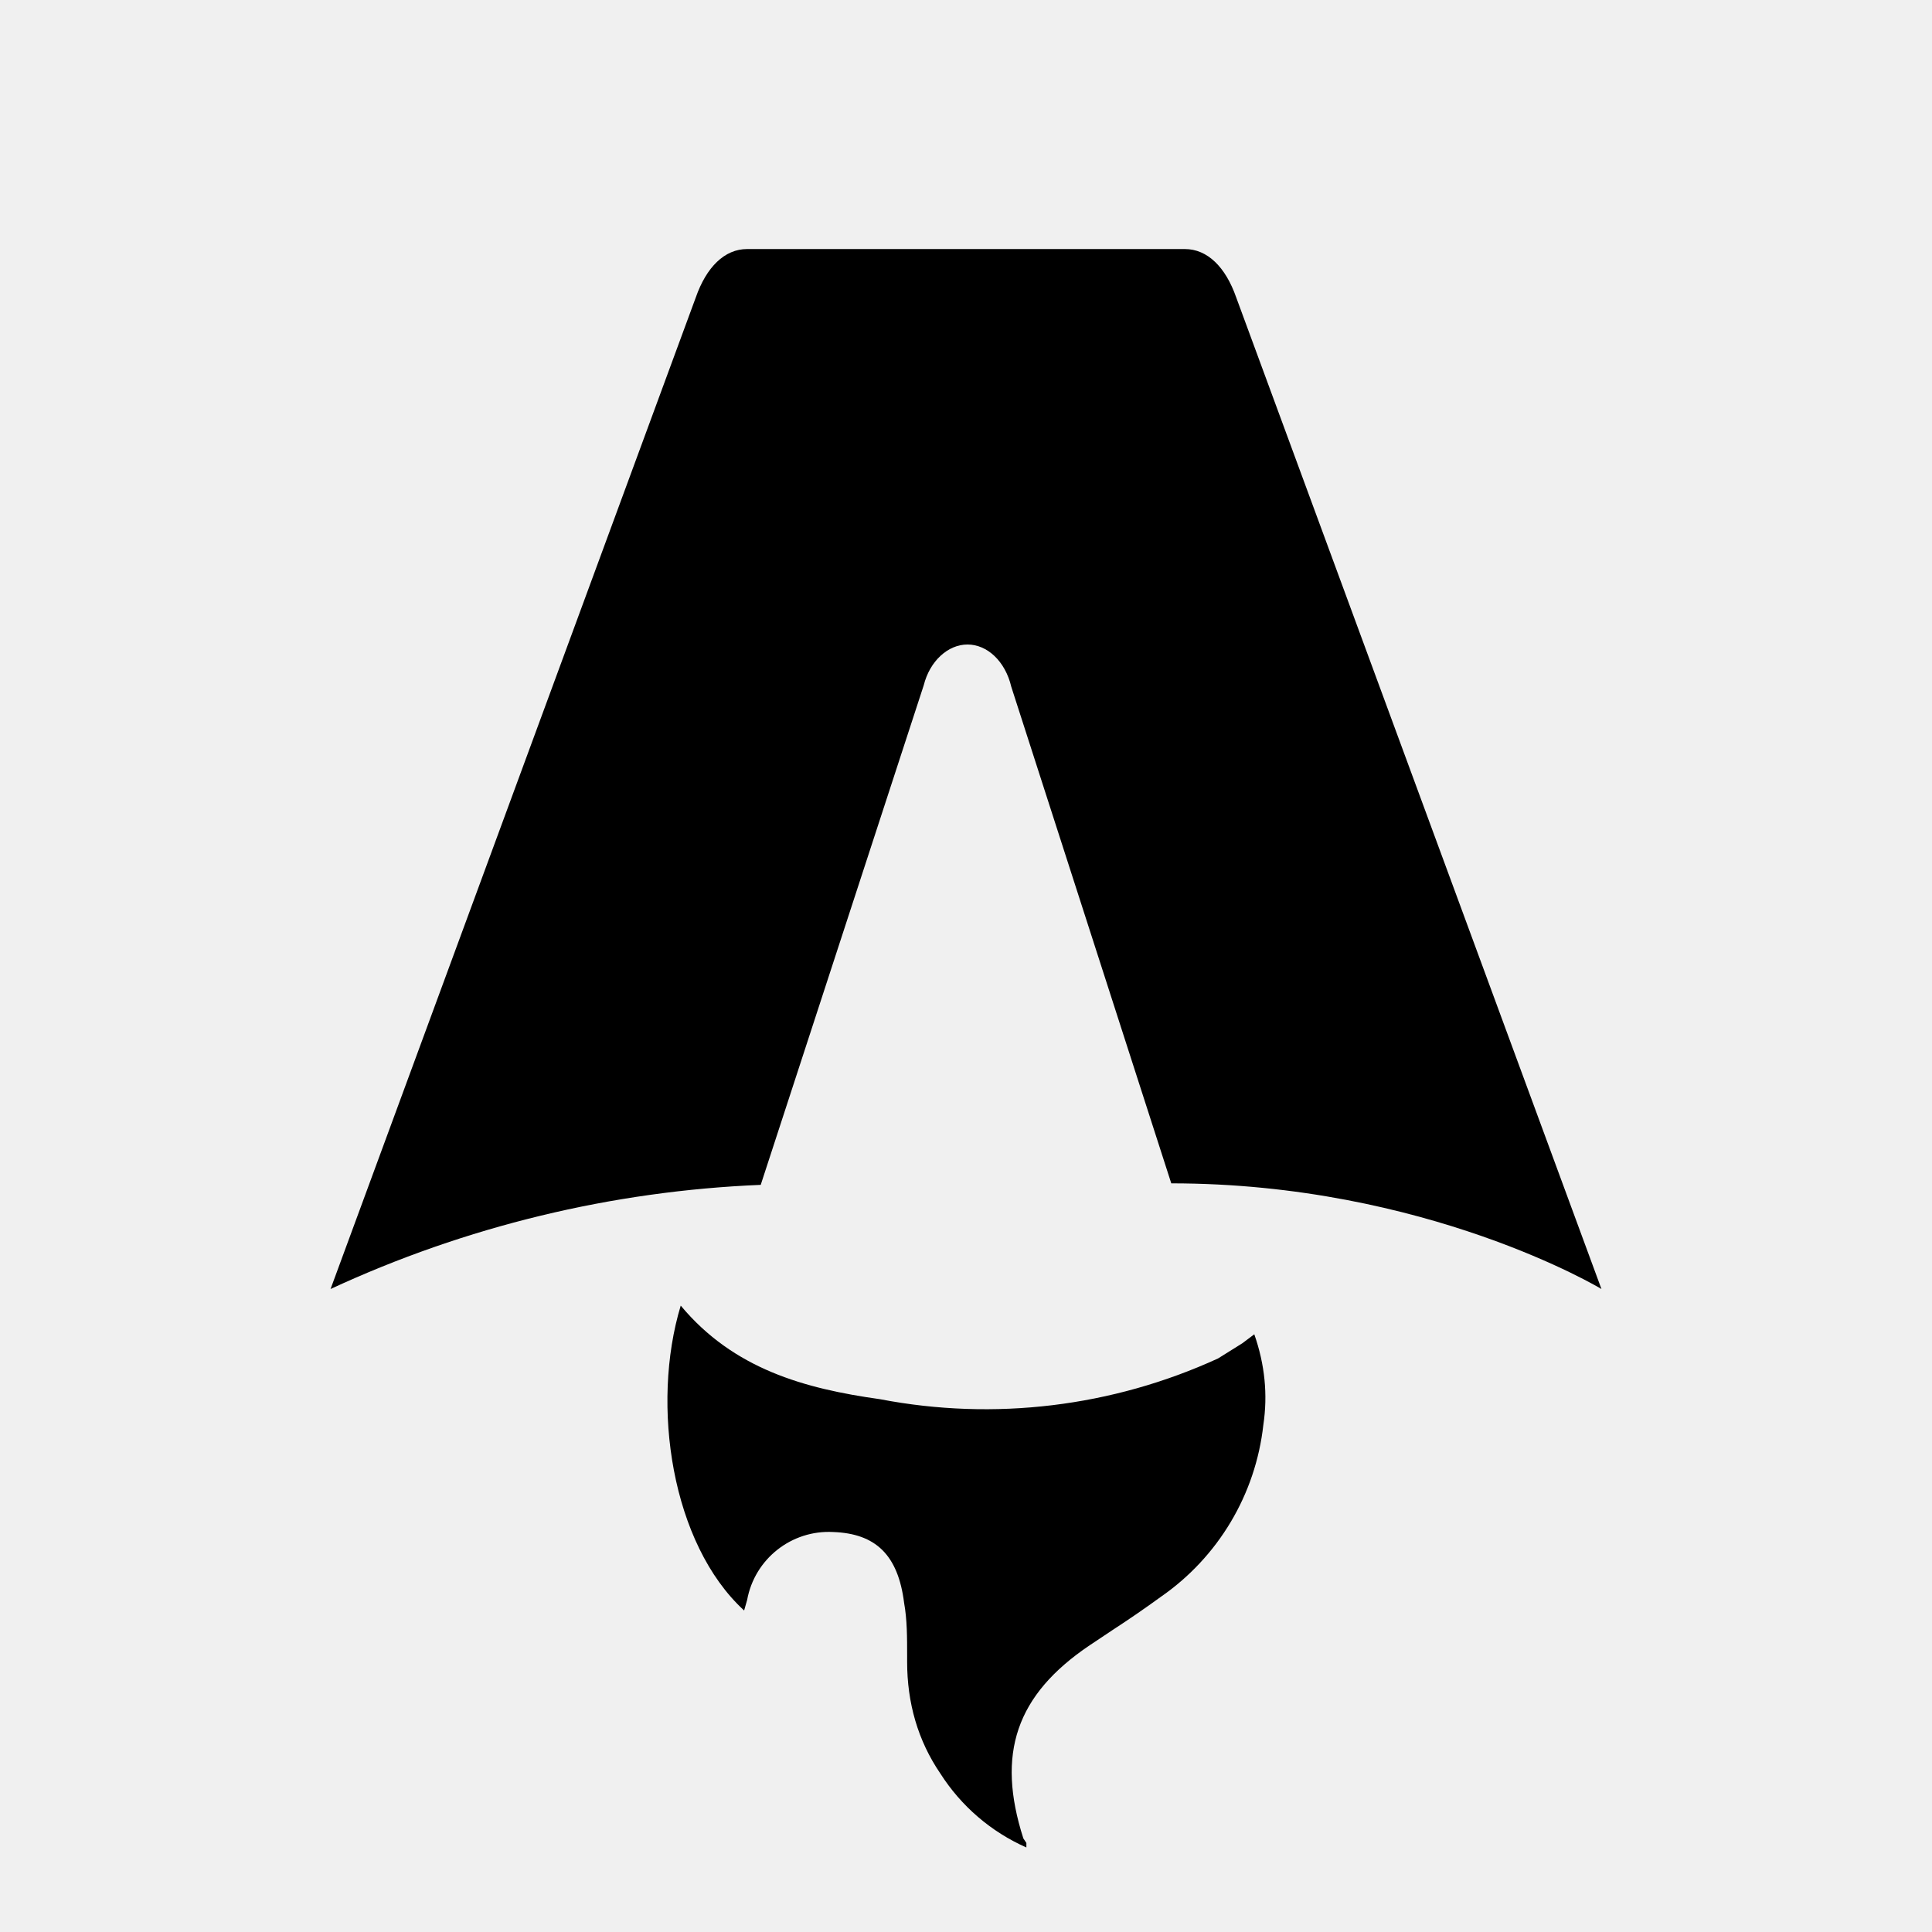
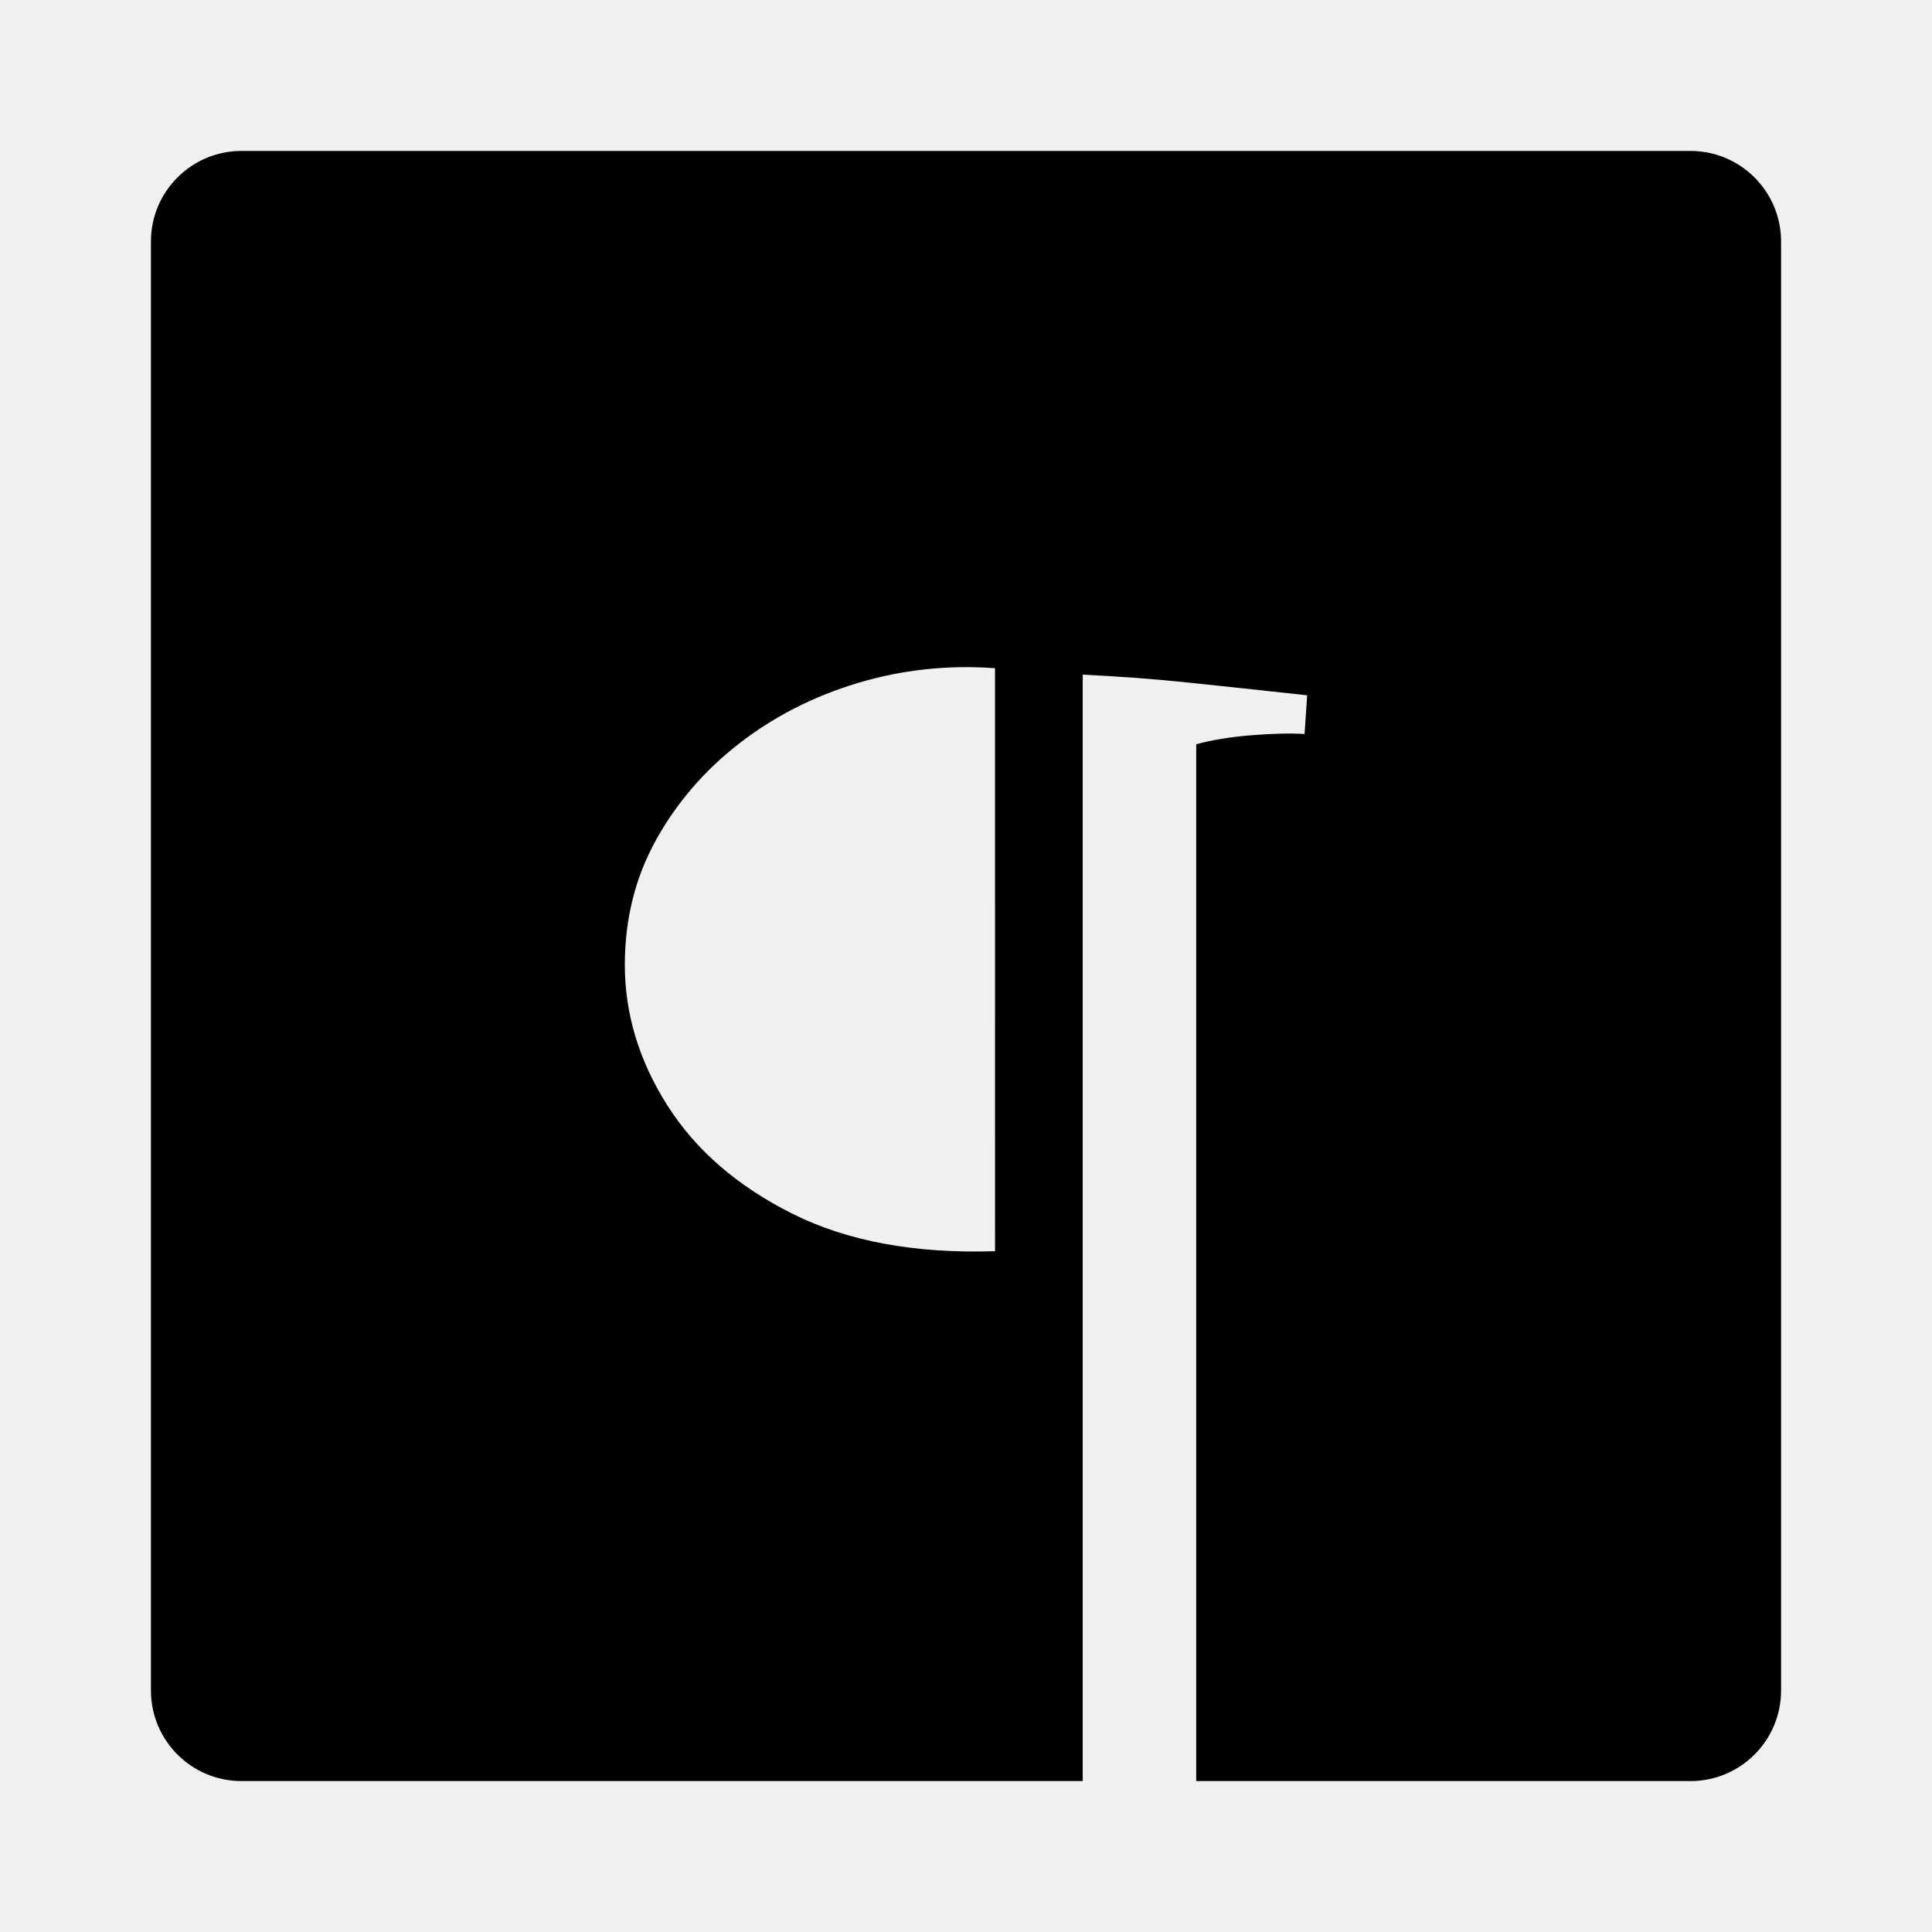
- <svg xmlns="http://www.w3.org/2000/svg" fill="none" viewBox="0 0 128 128">
-   <path d="M50.4 78.5a75.1 75.1 0 0 0-28.5 6.9l24.2-65.7c.7-2 1.9-3.2 3.4-3.2h29c1.5 0 2.7 1.2 3.4 3.2l24.2 65.7s-11.6-7-28.5-7L67 45.5c-.4-1.7-1.6-2.8-2.9-2.8-1.3 0-2.5 1.1-2.9 2.7L50.4 78.5Zm-1.1 28.2Zm-4.2-20.2c-2 6.6-.6 15.8 4.2 20.2a17.5 17.5 0 0 1 .2-.7 5.5 5.5 0 0 1 5.7-4.5c2.8.1 4.3 1.5 4.7 4.7.2 1.1.2 2.3.2 3.5v.4c0 2.7.7 5.2 2.2 7.4a13 13 0 0 0 5.7 4.9v-.3l-.2-.3c-1.8-5.6-.5-9.5 4.4-12.8l1.5-1a73 73 0 0 0 3.2-2.2 16 16 0 0 0 6.8-11.4c.3-2 .1-4-.6-6l-.8.6-1.6 1a37 37 0 0 1-22.4 2.7c-5-.7-9.7-2-13.2-6.2Z" />
-   <style>
-         path { fill: #000; }
-         @media (prefers-color-scheme: dark) {
-             path { fill: #FFF; }
-         }
-     </style>
+ <svg xmlns="http://www.w3.org/2000/svg" viewBox="0 0 128 128">
+   <mask id="m-pilcrow-mono">
+     <path fill="#fff" d="M0 0h128v128H0z" />
+     <path d="M65.923 82.895q-7.947.256-13.416-2.478t-8.29-7.178-2.82-9.315q0-4.529 2.051-8.246t5.512-6.409 7.862-4.016 9.1-.983Zm5.81 40.505V44.697q3.59.171 6.88.513t7.99.855l-.171 2.563q-1.453-.085-3.547.086-2.093.17-3.632.598v71.695Z" />
+   </mask>
+   <rect width="108" height="108" x="10" y="10" class="mk" mask="url(#m-pilcrow-mono)" rx="6" />
+   <style>.mk{fill:#000}@media (prefers-color-scheme:dark){.mk{fill:#fff}}</style>
</svg>
